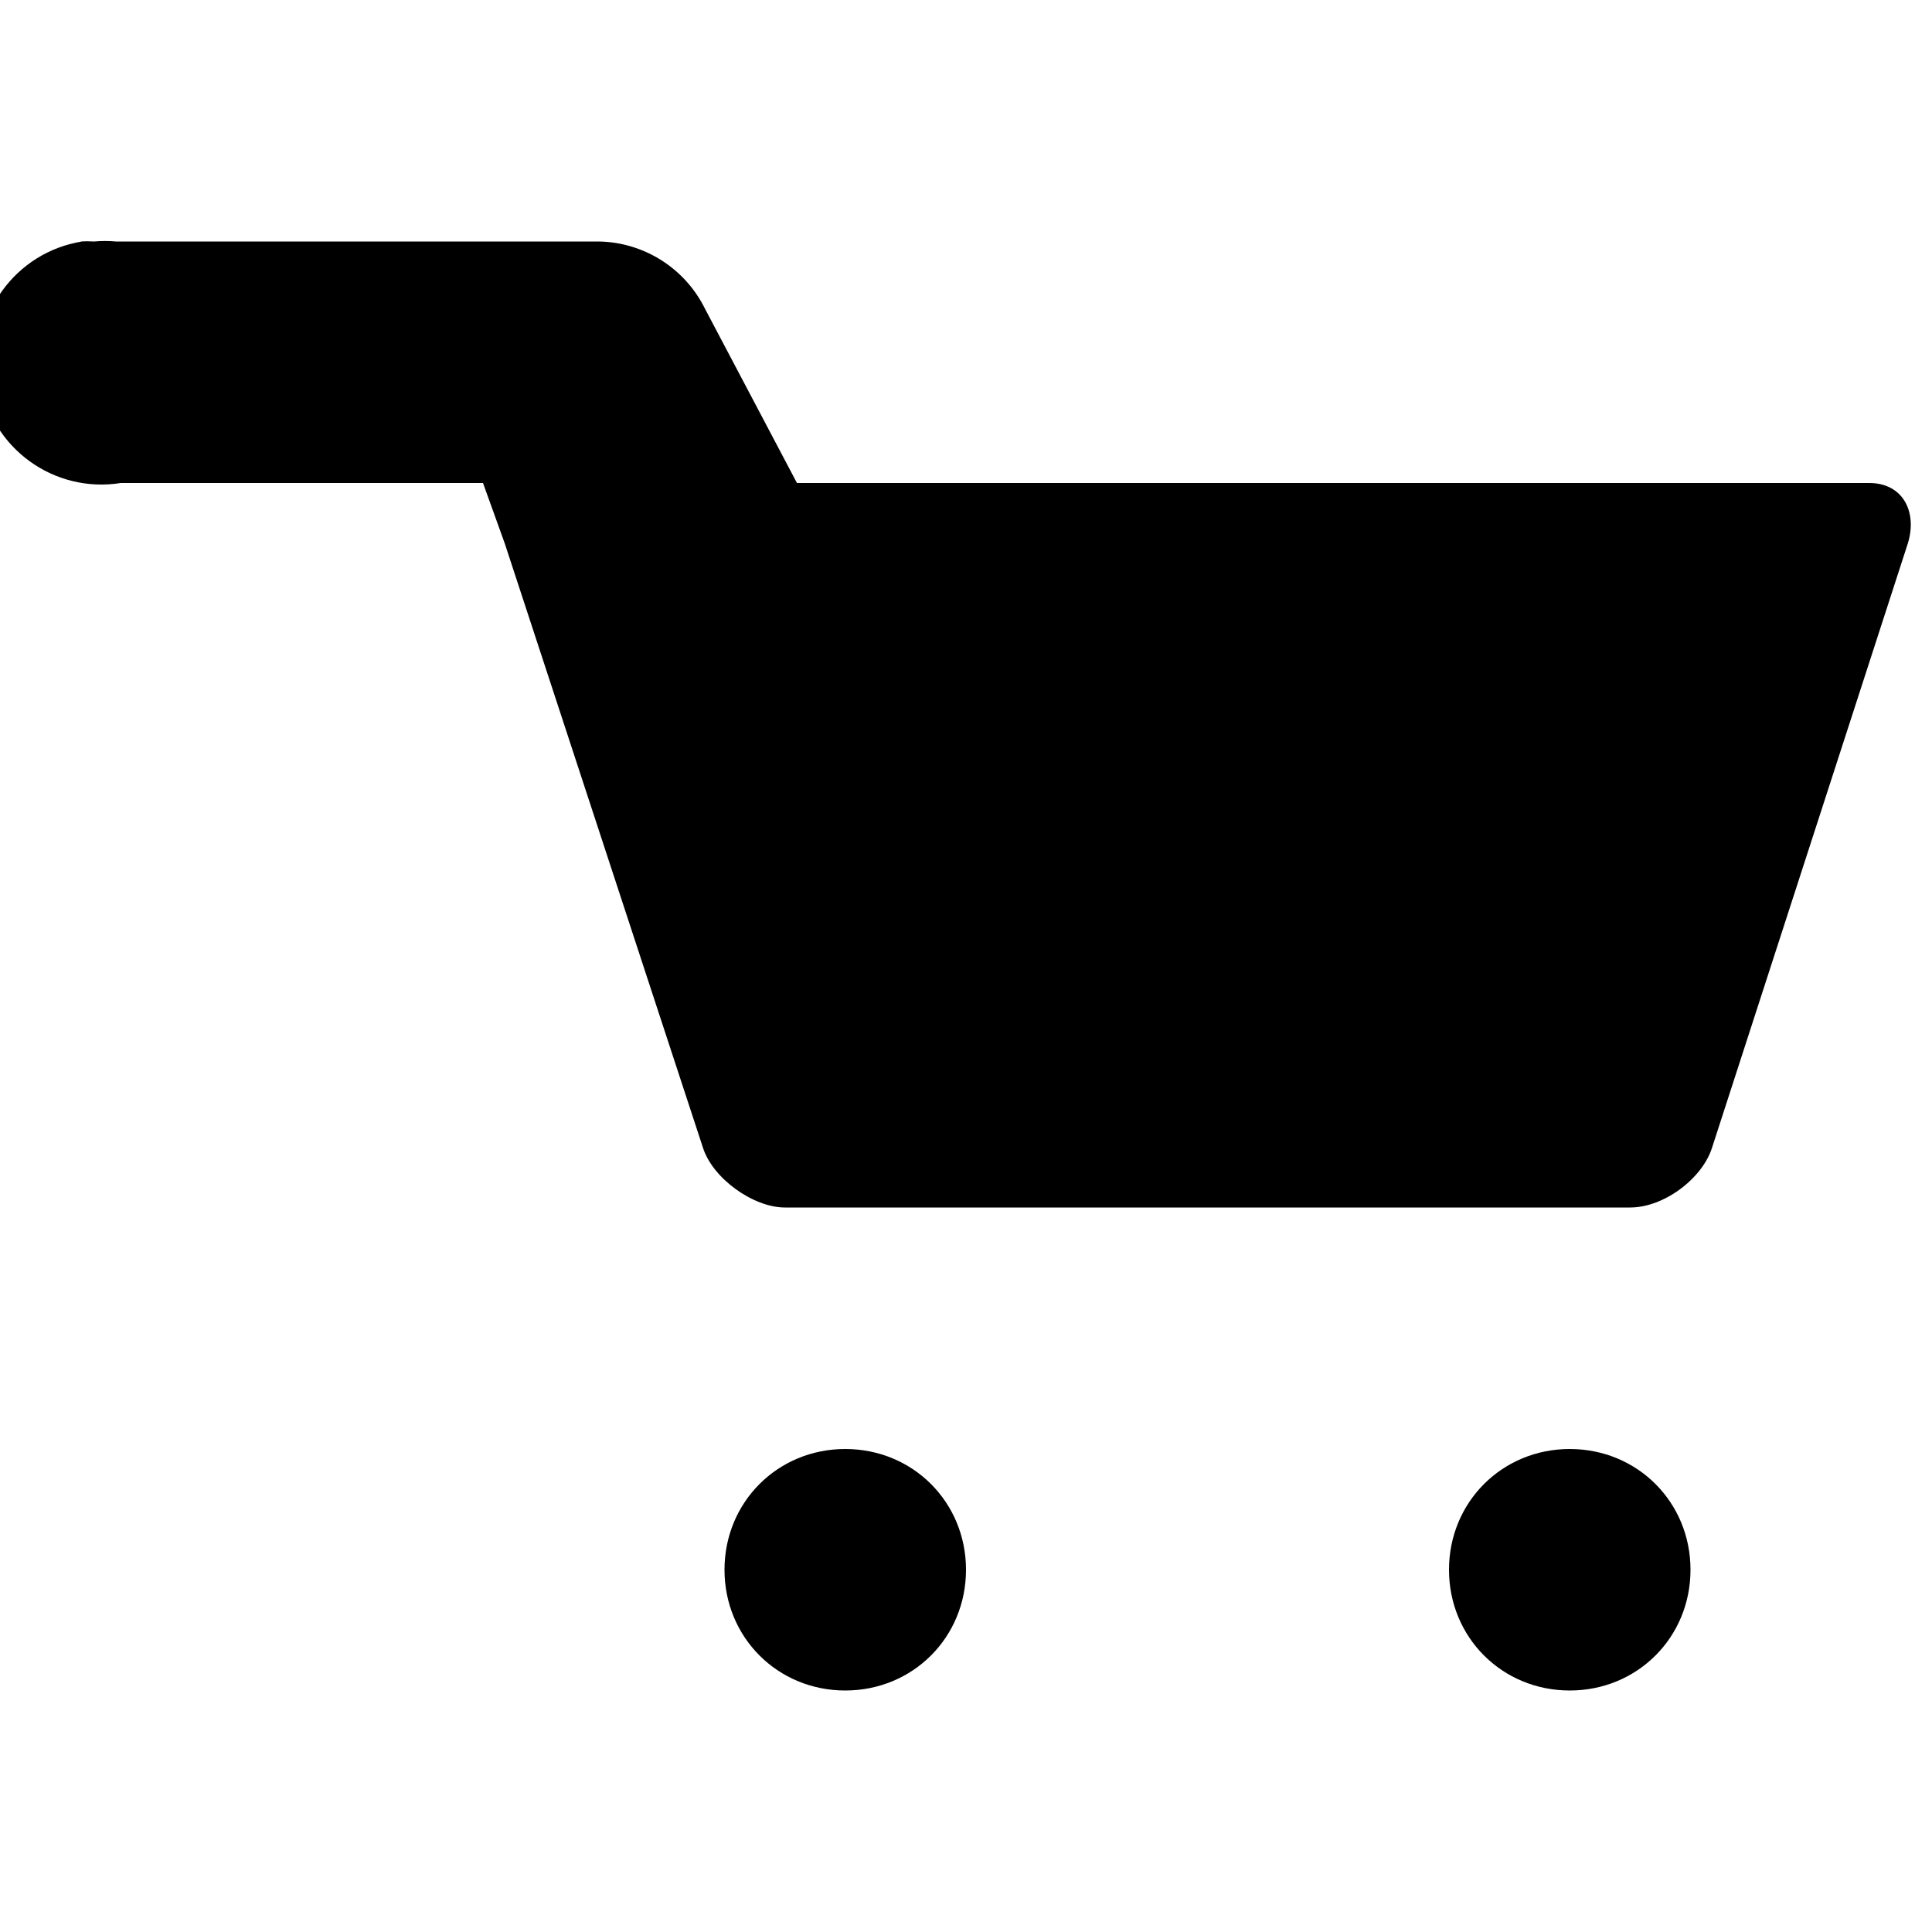
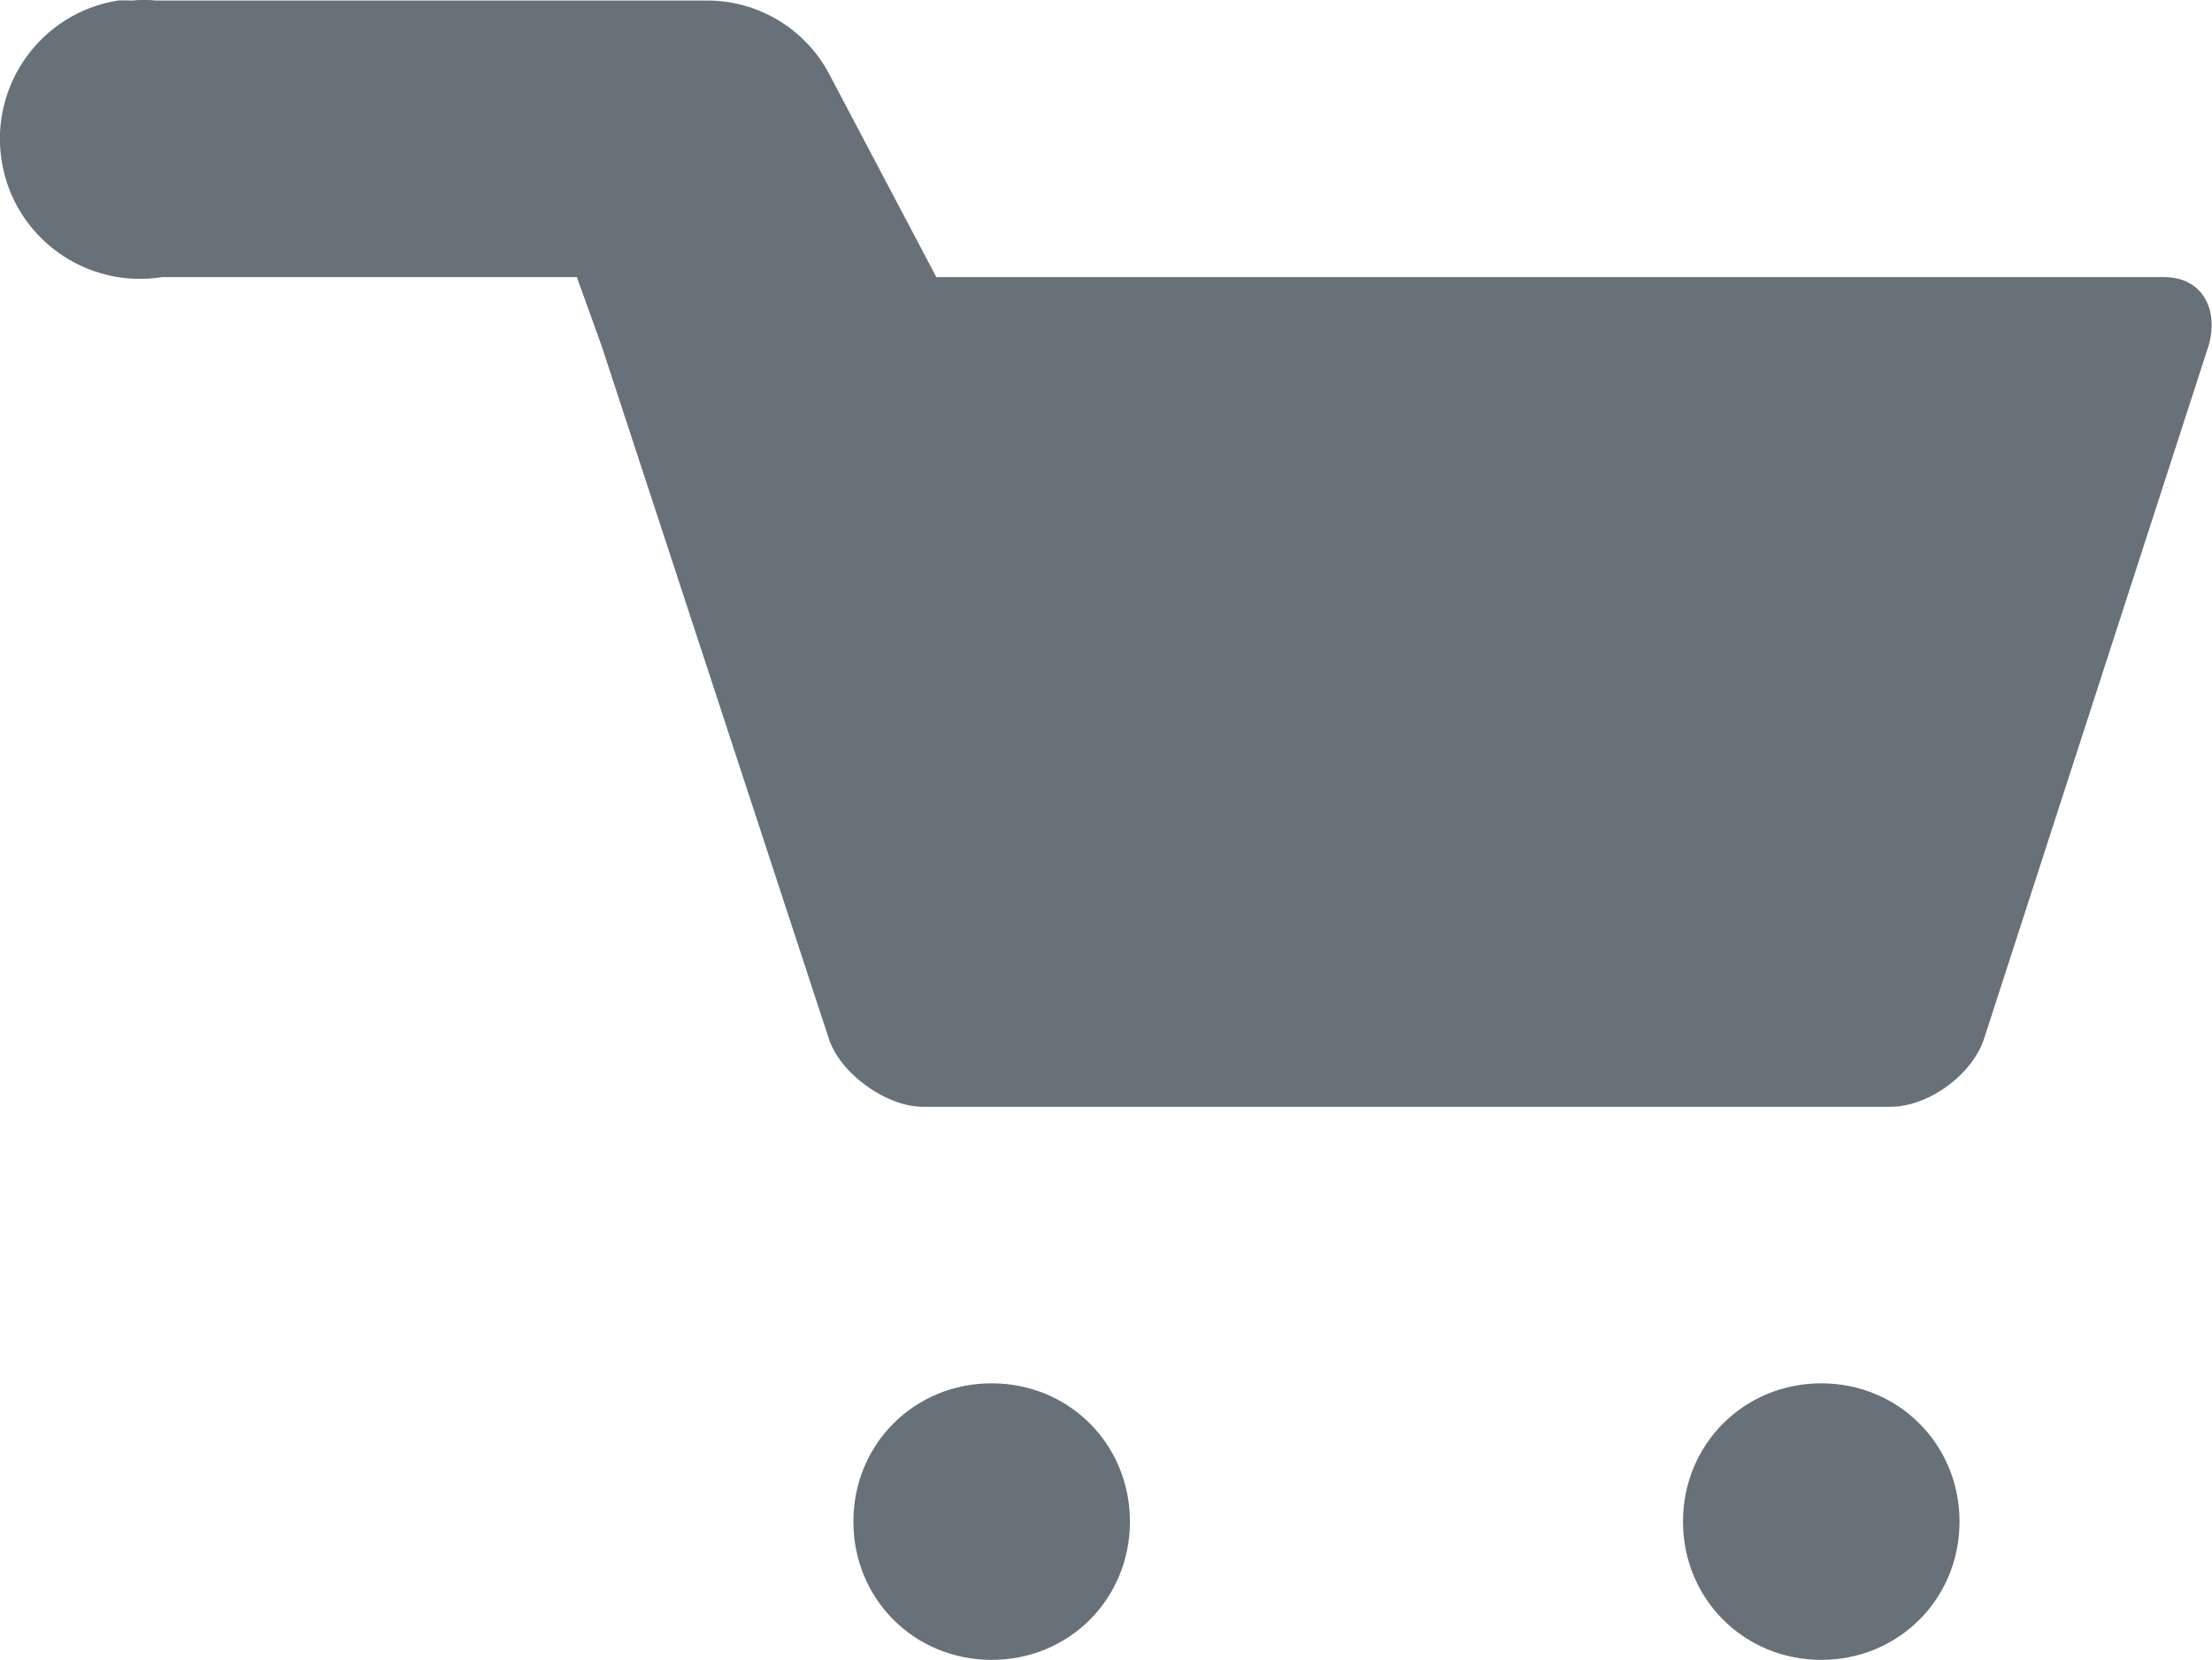
- <svg xmlns="http://www.w3.org/2000/svg" width="8" height="8" viewBox="0 0 8 8">
-   <path d="M.34 0a.5.5 0 0 0 .16 1h1.5l.09.25.41 1.25.41 1.25c.04.13.21.25.34.25h3.5c.14 0 .3-.12.34-.25l.81-2.5c.04-.13-.02-.25-.16-.25h-4.44l-.38-.72a.5.5 0 0 0-.44-.28h-2a.5.5 0 0 0-.09 0 .5.5 0 0 0-.06 0zm3.16 5c-.28 0-.5.22-.5.5s.22.5.5.5.5-.22.5-.5-.22-.5-.5-.5zm3 0c-.28 0-.5.22-.5.5s.22.5.5.5.5-.22.5-.5-.22-.5-.5-.5z" transform="translate(0 1)" />
+ <svg xmlns="http://www.w3.org/2000/svg" version="1.1" id="Layer_1" x="0px" y="0px" width="7.999px" height="6.002px" viewBox="-0.086 0.998 7.999 6.002" enable-background="new -0.086 0.998 7.999 6.002" xml:space="preserve">
+   <path fill="#687079" d="M0.34,1C0.064,1.044-0.124,1.304-0.08,1.58C-0.036,1.856,0.224,2.044,0.5,2H2l0.09,0.25L2.5,3.5l0.41,1.25  C2.95,4.88,3.12,5,3.25,5h3.5c0.141,0,0.3-0.12,0.34-0.25L7.9,2.25C7.939,2.12,7.88,2,7.74,2H3.3L2.92,1.28  C2.837,1.111,2.667,1.003,2.48,1h-2C0.45,0.997,0.42,0.997,0.39,1C0.37,0.999,0.35,0.999,0.33,1H0.34z M3.5,6C3.22,6,3,6.22,3,6.5  S3.22,7,3.5,7S4,6.78,4,6.5S3.78,6,3.5,6z M6.5,6C6.221,6,6,6.22,6,6.5S6.221,7,6.5,7S7,6.78,7,6.5S6.779,6,6.5,6z" />
</svg>
